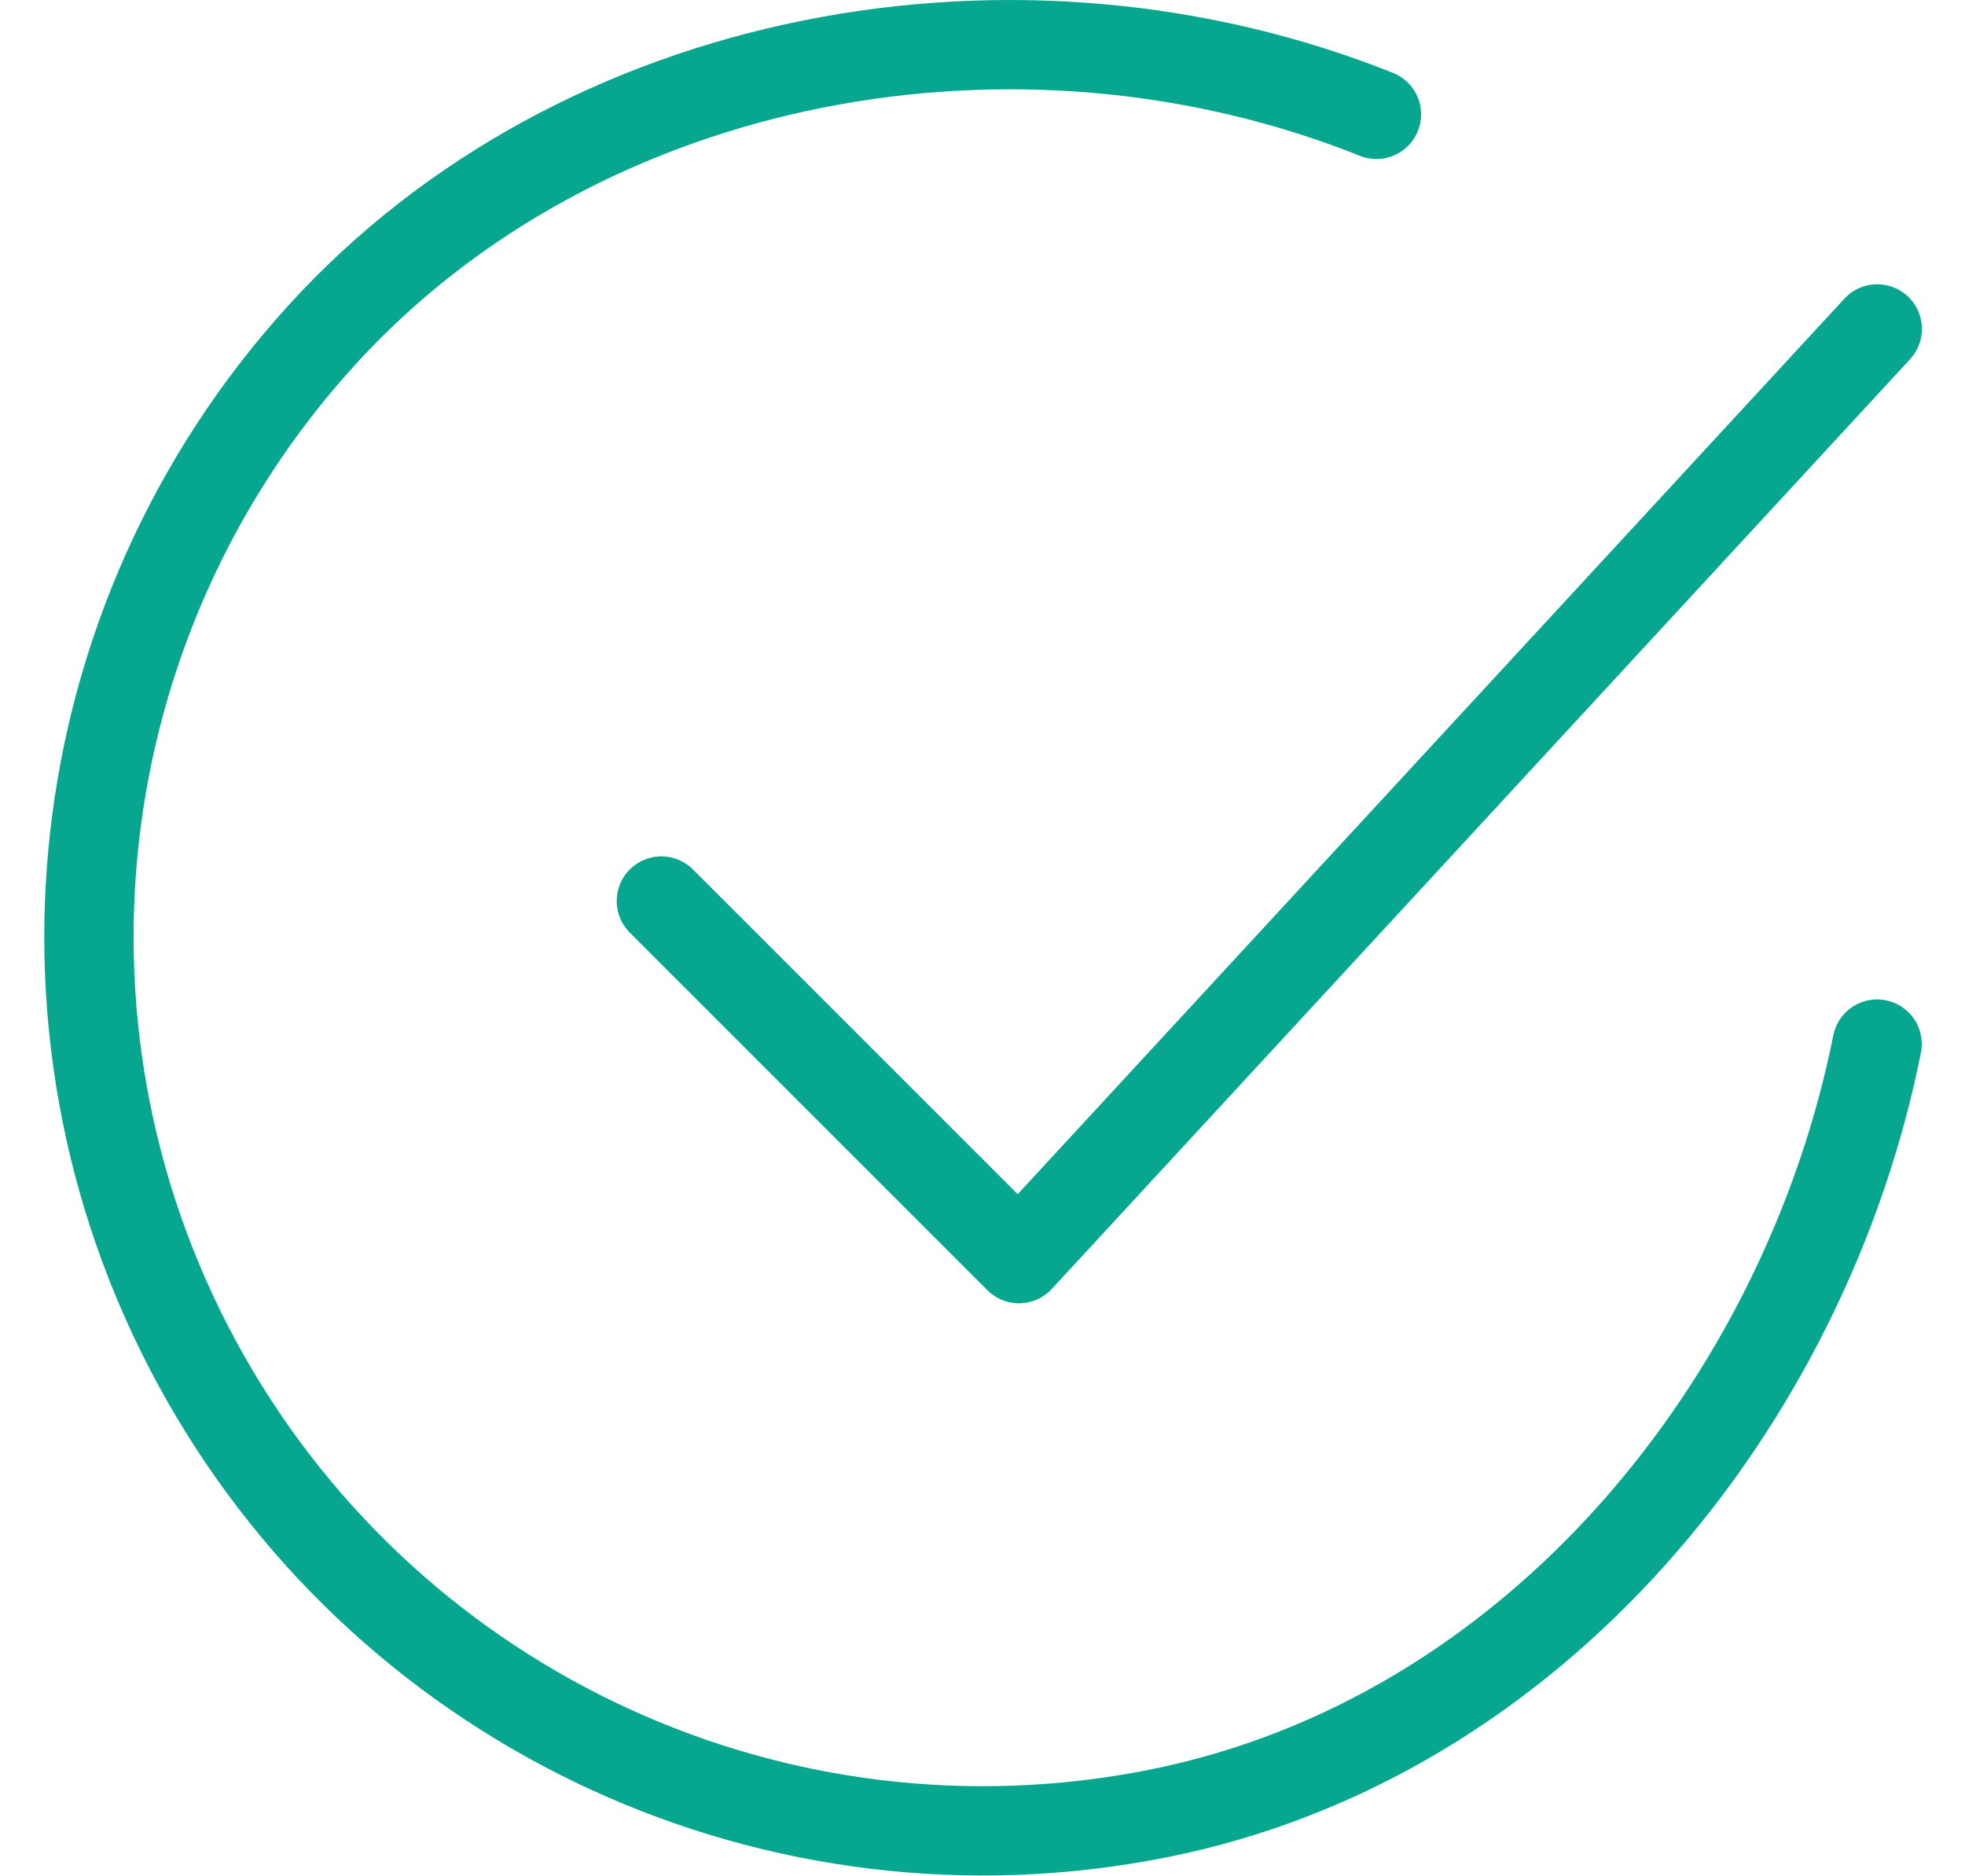
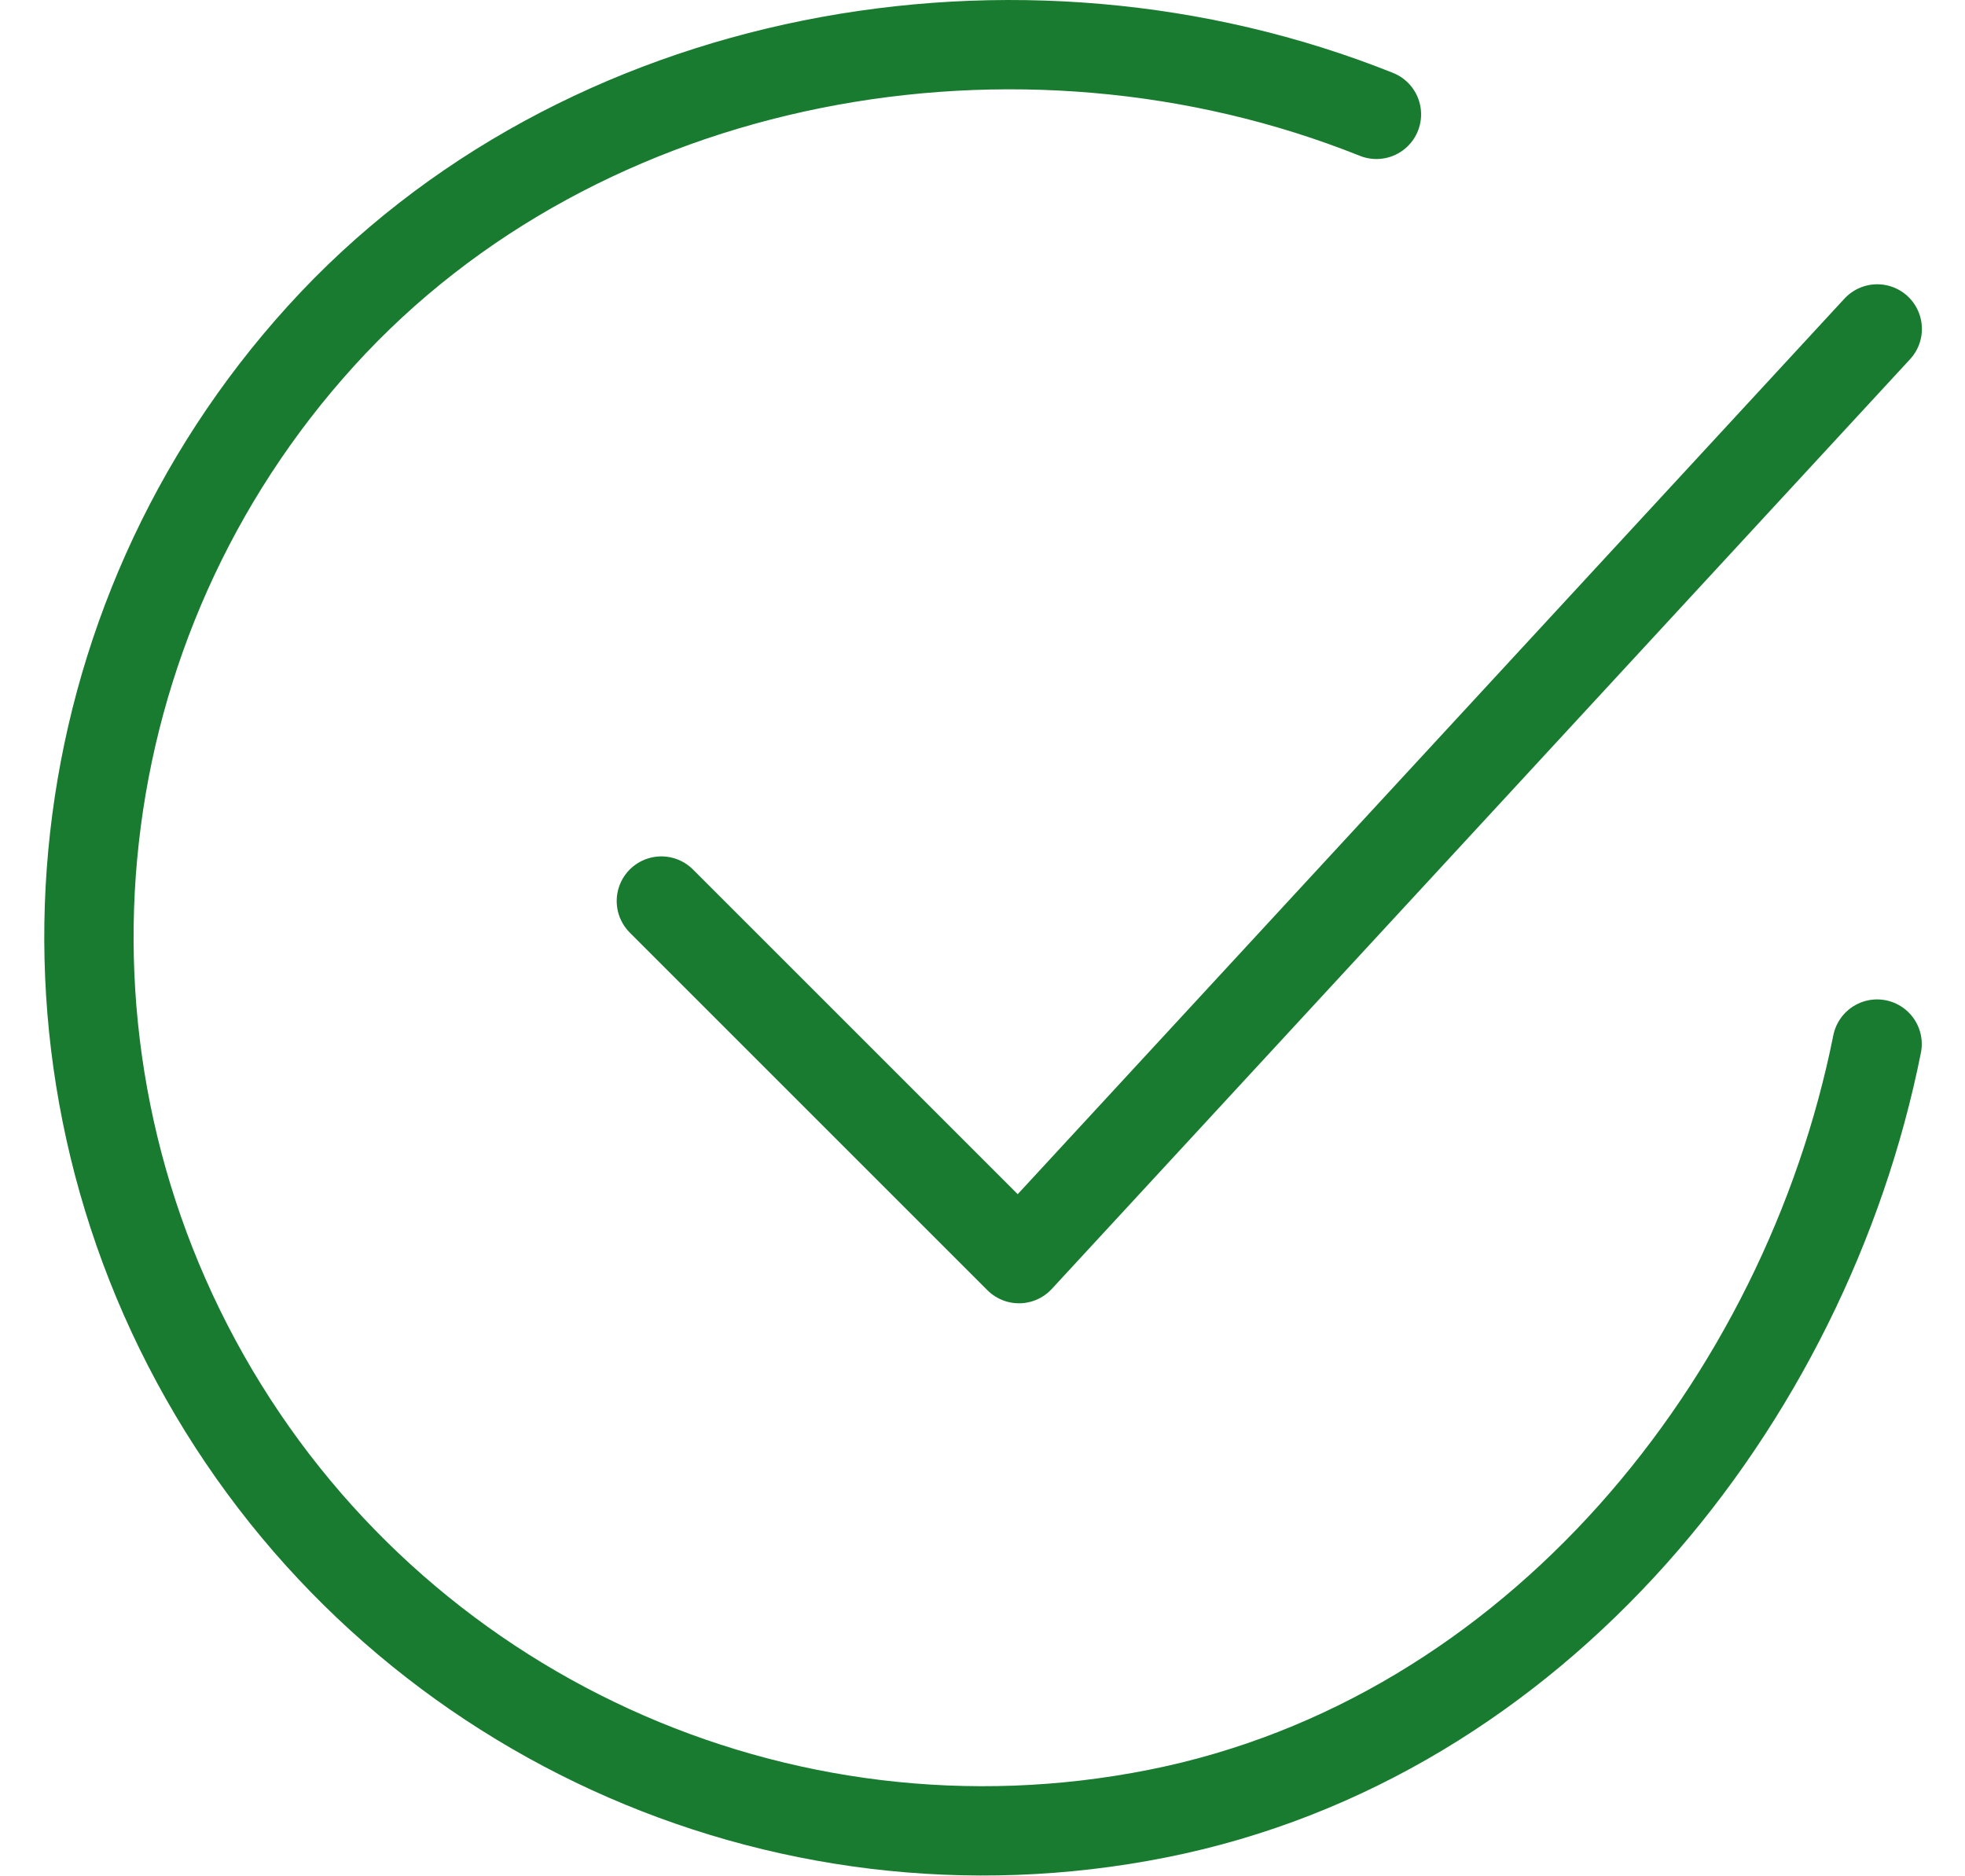
<svg xmlns="http://www.w3.org/2000/svg" width="44" height="42" fill="none">
-   <path d="M42.032 23.381C40.43 31.39 34.392 38.93 25.92 40.614A20.02 20.02 0 017.191 7.52c5.81-6.4 15.622-8.162 23.63-4.959" stroke="#06A68F" stroke-width="2" stroke-linecap="round" stroke-linejoin="round" />
-   <path d="M14.809 20.178l8.008 8.008 19.218-20.82" stroke="#06A68F" stroke-width="2" stroke-linecap="round" stroke-linejoin="round" />
+   <path d="M42.032 23.381C40.43 31.39 34.392 38.93 25.92 40.614A20.02 20.02 0 017.191 7.52c5.81-6.4 15.622-8.162 23.63-4.959" stroke="#197B30" stroke-width="2" stroke-linecap="round" stroke-linejoin="round" />
+   <path d="M14.809 20.178l8.008 8.008 19.218-20.82" stroke="#197B30" stroke-width="2" stroke-linecap="round" stroke-linejoin="round" />
</svg>
